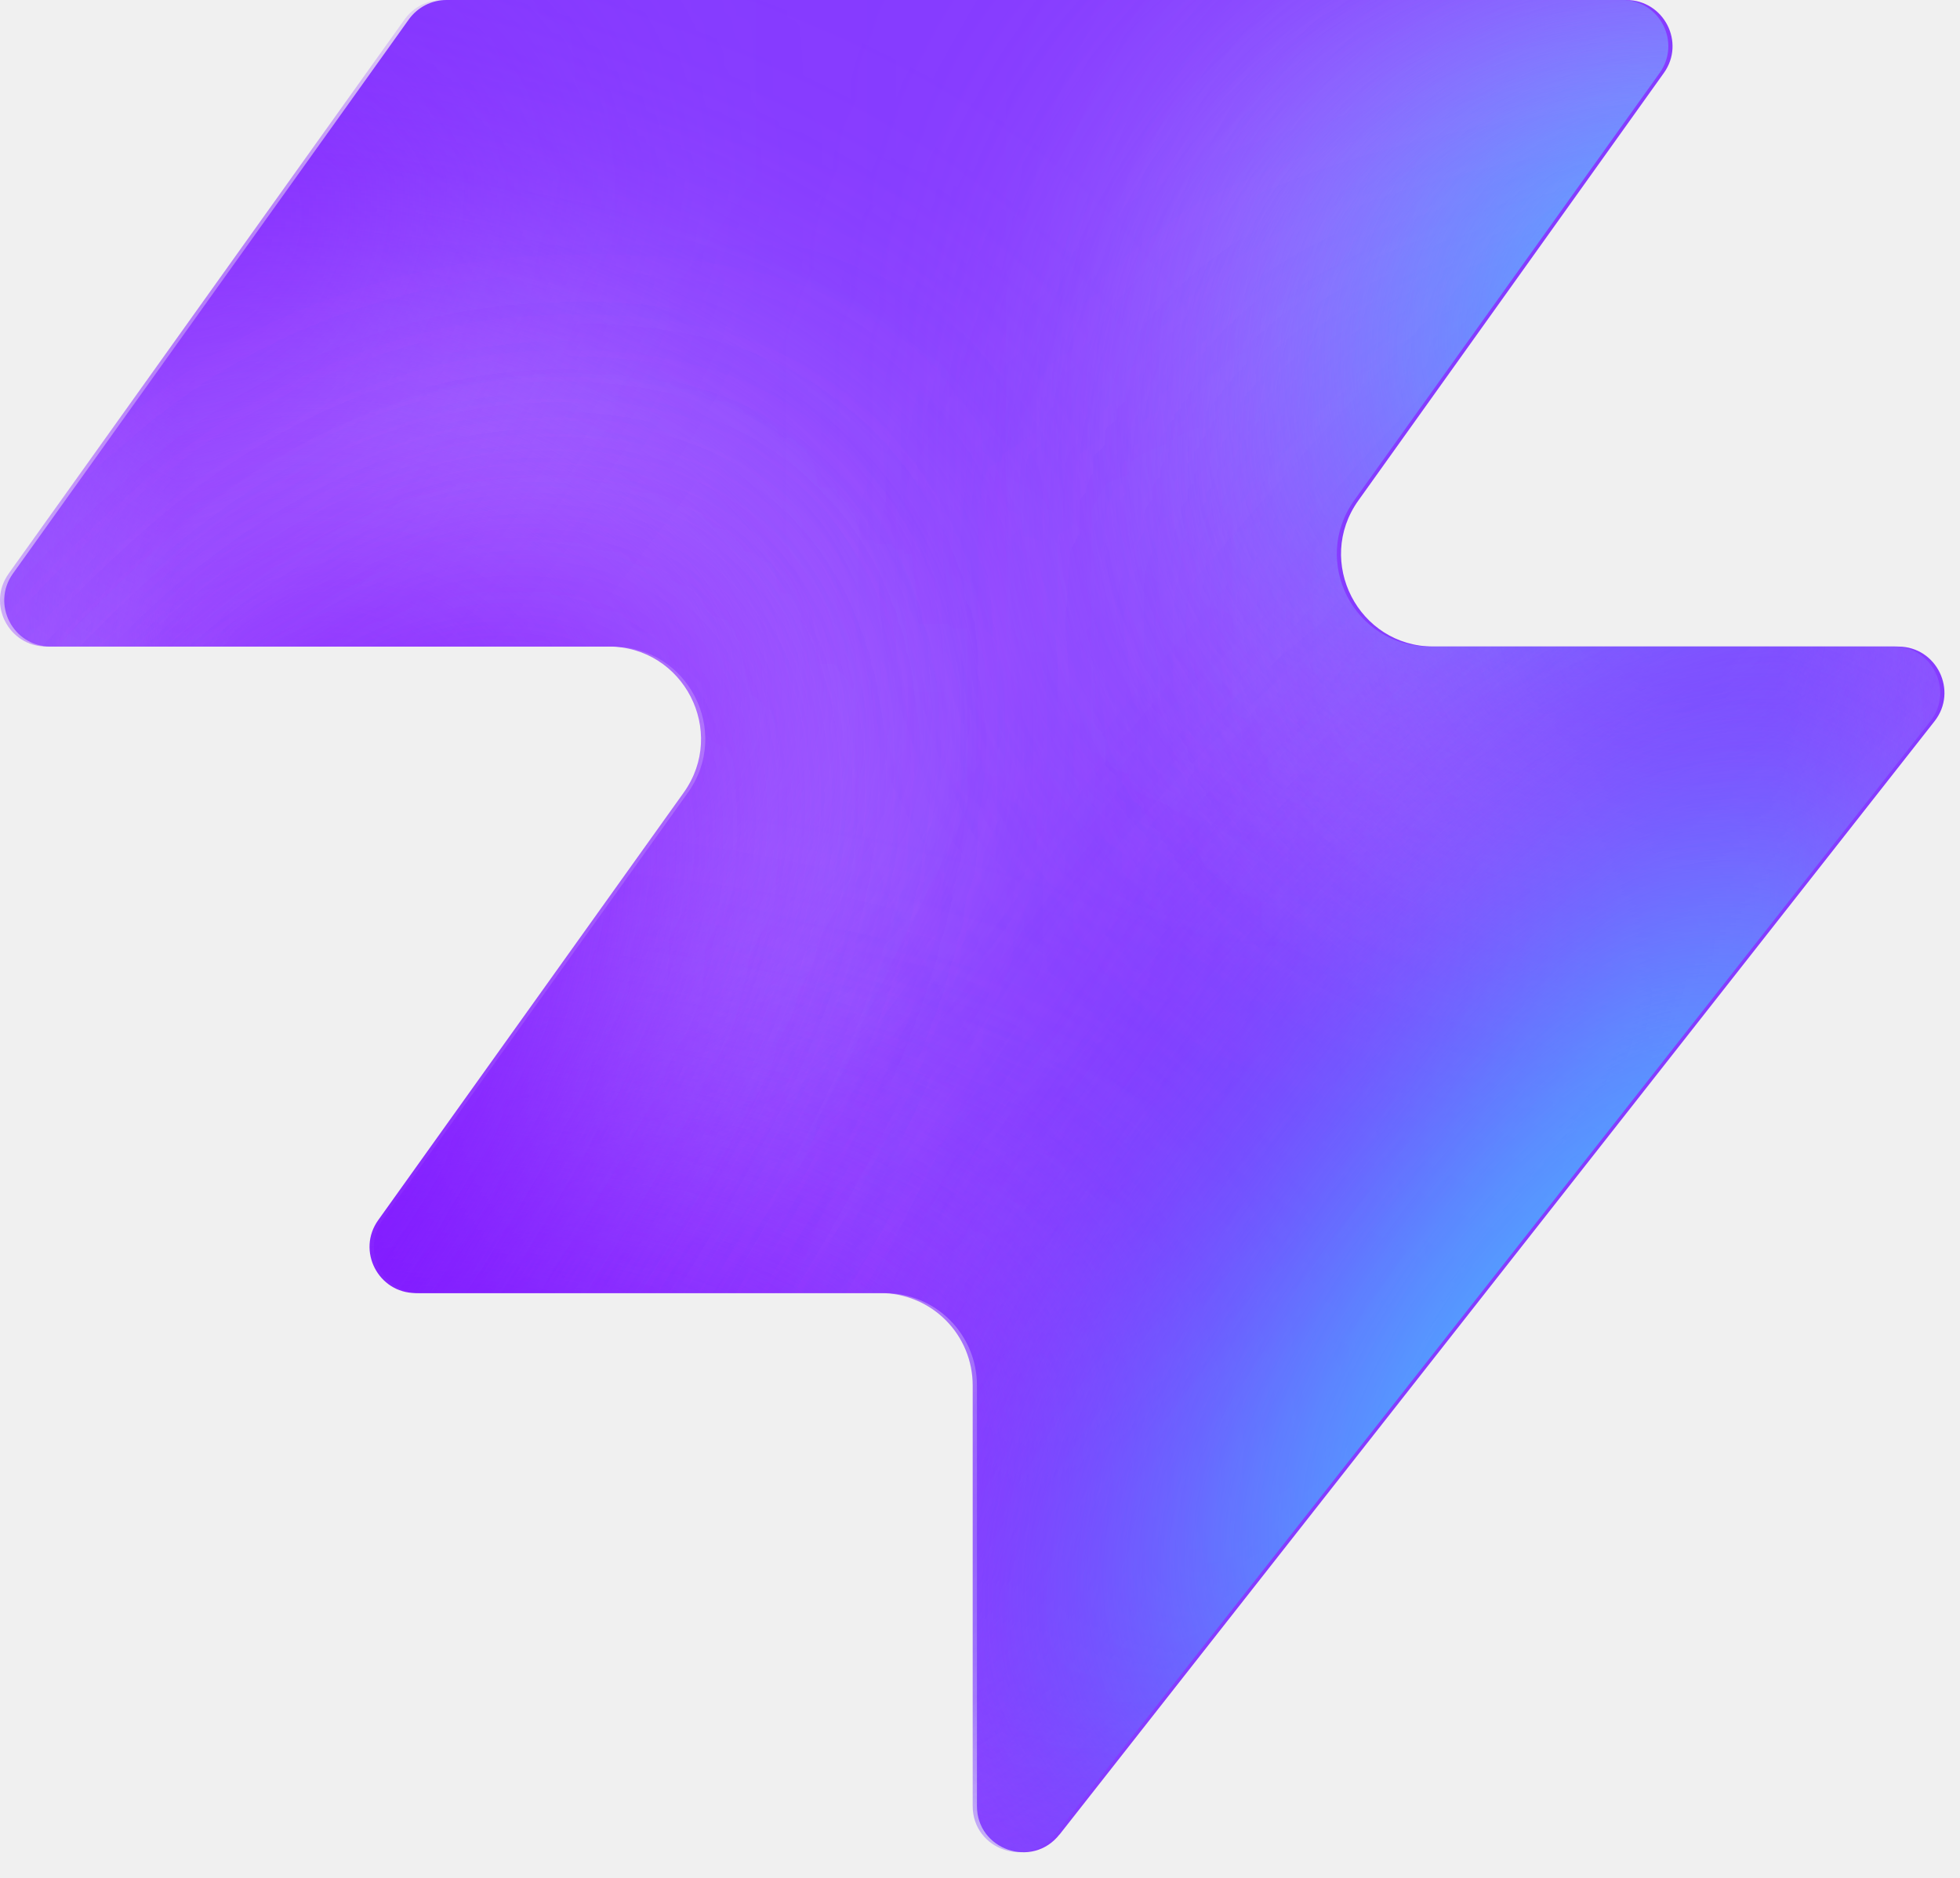
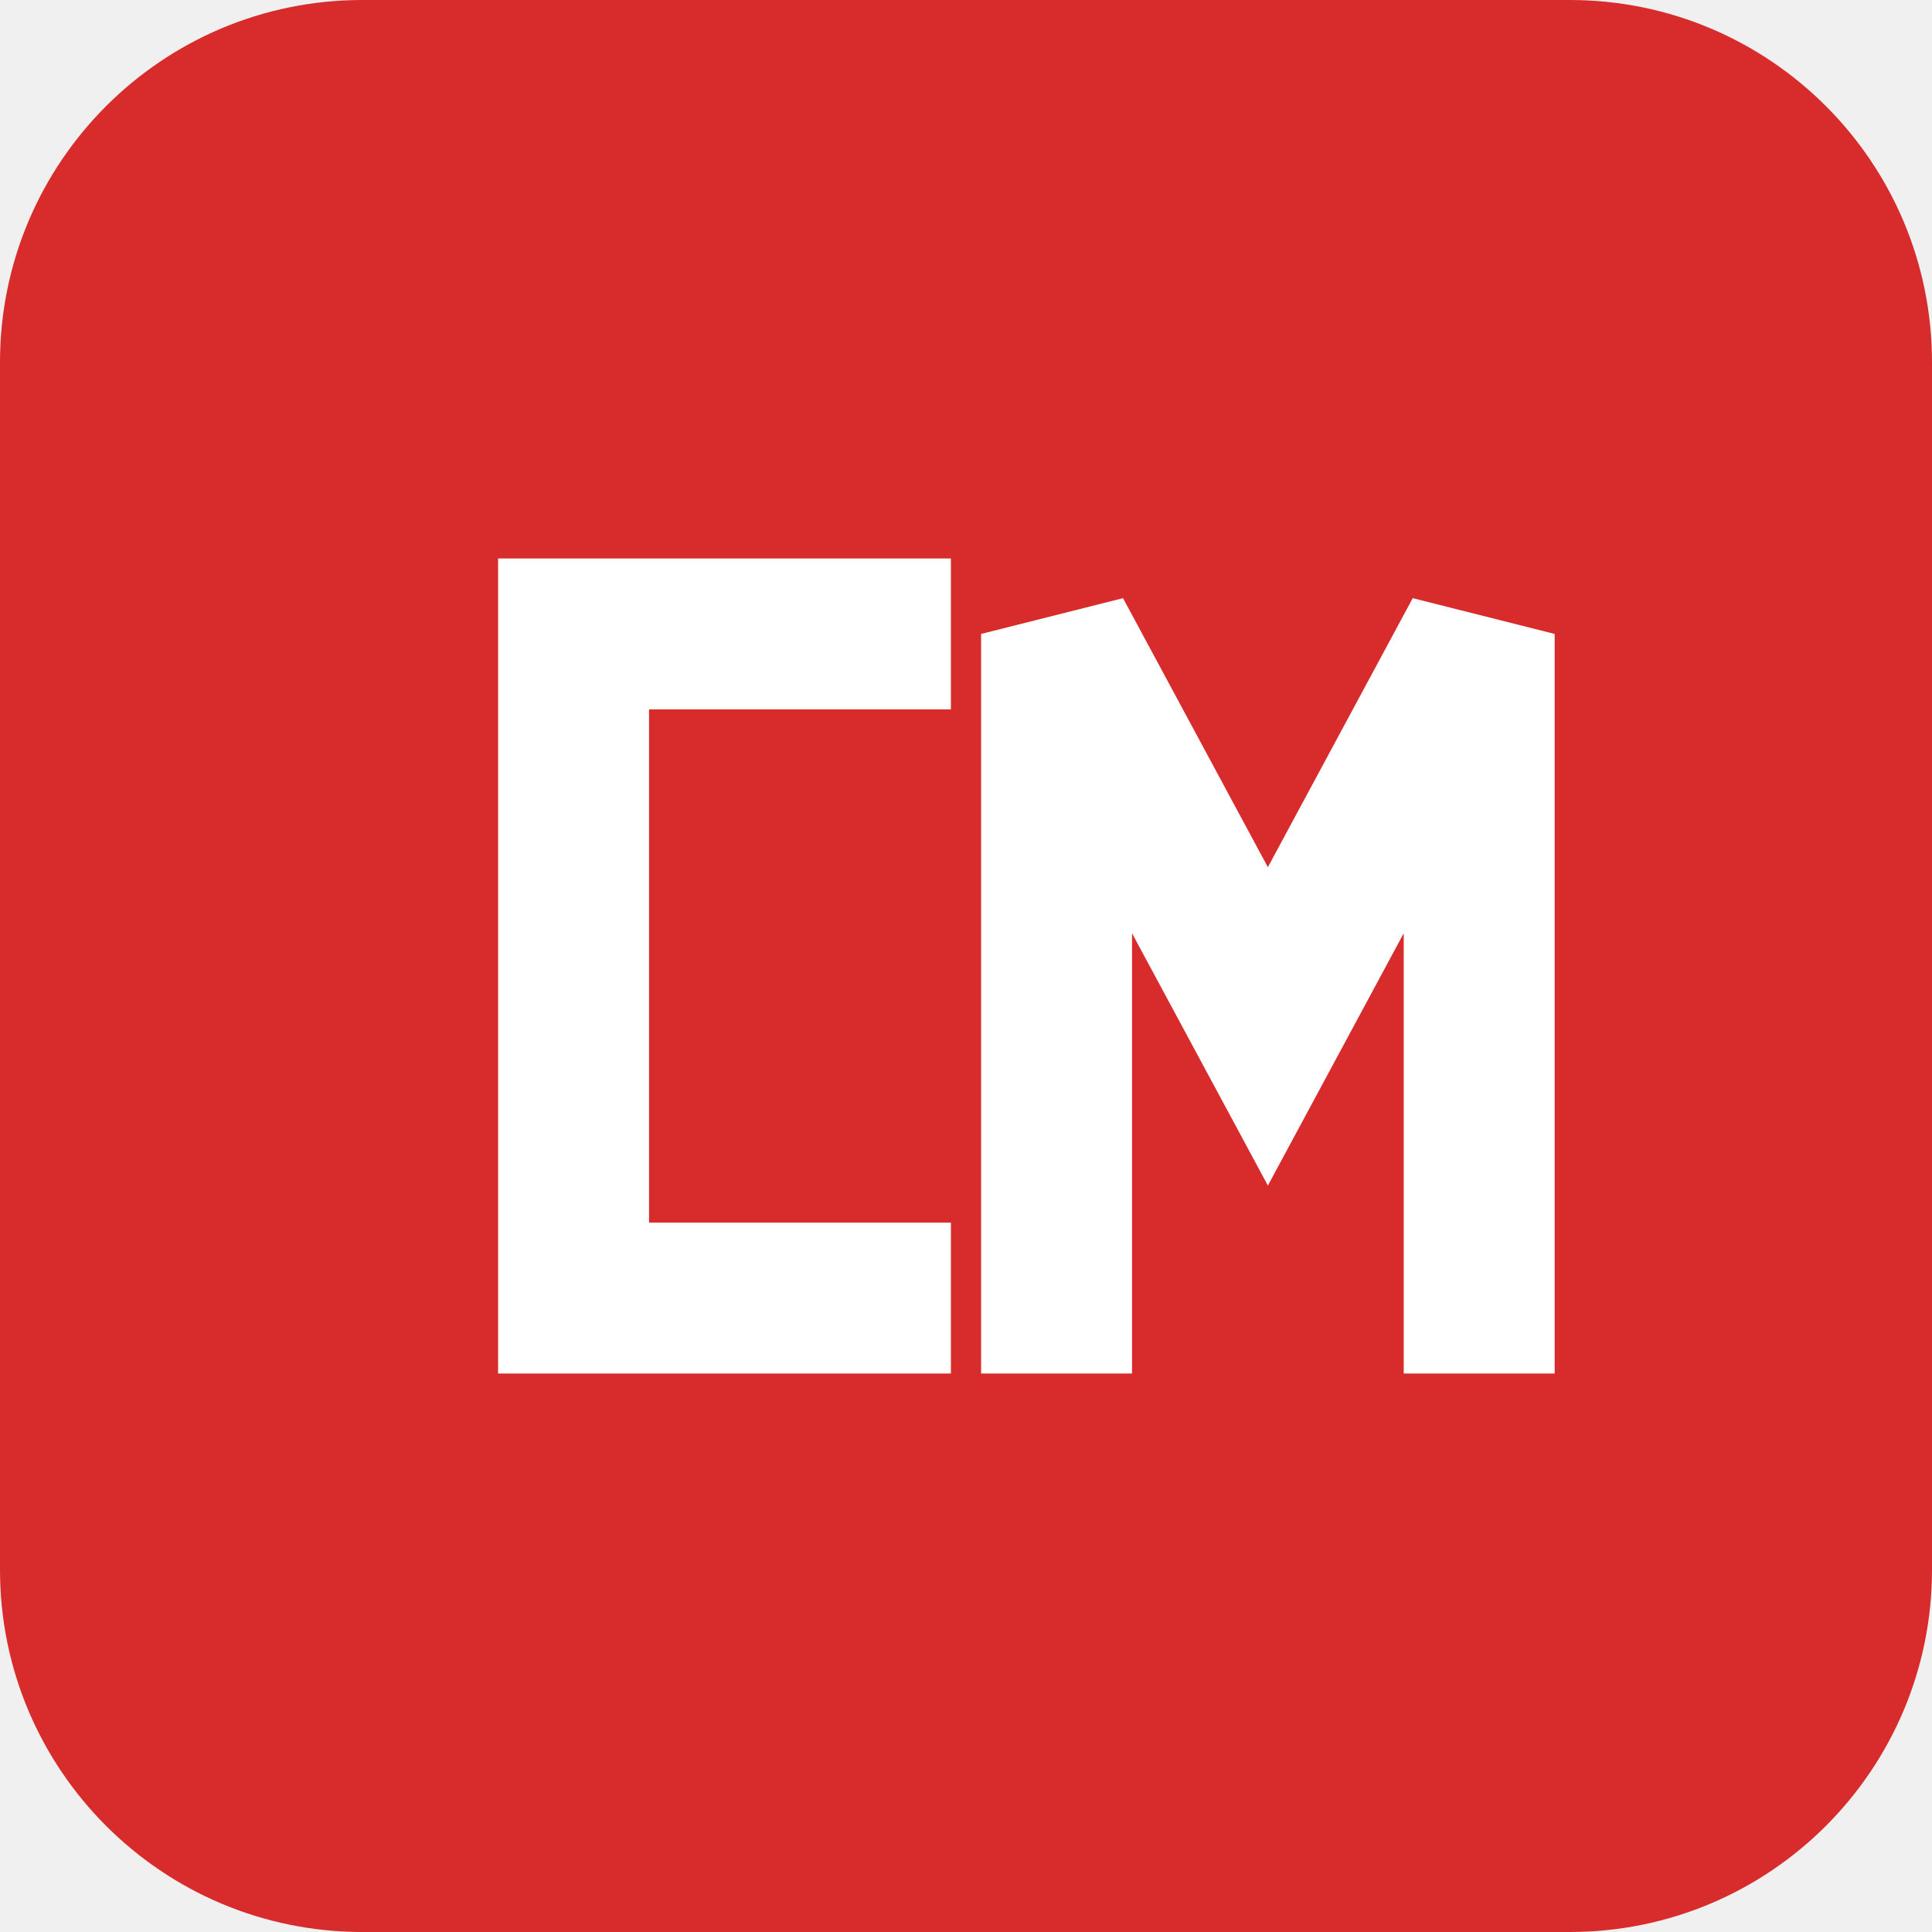
- <svg xmlns="http://www.w3.org/2000/svg" width="48" height="46" fill="none" viewBox="0 0 48 46">
-   <path fill="#863bff" d="M25.946 44.938c-.664.845-2.021.375-2.021-.698V33.937a2.26 2.26 0 0 0-2.262-2.262H10.287c-.92 0-1.456-1.04-.92-1.788l7.48-10.471c1.07-1.497 0-3.578-1.842-3.578H1.237c-.92 0-1.456-1.04-.92-1.788L10.013.474c.214-.297.556-.474.92-.474h28.894c.92 0 1.456 1.04.92 1.788l-7.48 10.471c-1.07 1.498 0 3.579 1.842 3.579h11.377c.943 0 1.473 1.088.89 1.83L25.947 44.94z" style="fill:#863bff;fill:color(display-p3 .525 .23 1);fill-opacity:1" />
-   <mask id="a" width="48" height="46" x="0" y="0" maskUnits="userSpaceOnUse" style="mask-type:alpha">
-     <path fill="#000" d="M25.842 44.938c-.664.844-2.021.375-2.021-.698V33.937a2.26 2.26 0 0 0-2.262-2.262H10.183c-.92 0-1.456-1.04-.92-1.788l7.48-10.471c1.07-1.498 0-3.579-1.842-3.579H1.133c-.92 0-1.456-1.04-.92-1.787L9.91.473c.214-.297.556-.474.92-.474h28.894c.92 0 1.456 1.04.92 1.788l-7.48 10.471c-1.07 1.498 0 3.578 1.842 3.578h11.377c.943 0 1.473 1.088.89 1.832L25.843 44.94z" style="fill:#000;fill-opacity:1" />
-   </mask>
-   <g mask="url(#a)">
-     <g filter="url(#b)">
-       <ellipse cx="5.508" cy="14.704" fill="#ede6ff" rx="5.508" ry="14.704" style="fill:#ede6ff;fill:color(display-p3 .927 .903 1);fill-opacity:1" transform="matrix(.00324 1 1 -.00324 -4.47 31.516)" />
-     </g>
-     <g filter="url(#c)">
-       <ellipse cx="10.399" cy="29.851" fill="#ede6ff" rx="10.399" ry="29.851" style="fill:#ede6ff;fill:color(display-p3 .927 .903 1);fill-opacity:1" transform="matrix(.00324 1 1 -.00324 -39.328 7.883)" />
-     </g>
-     <g filter="url(#d)">
-       <ellipse cx="5.508" cy="30.487" fill="#7e14ff" rx="5.508" ry="30.487" style="fill:#7e14ff;fill:color(display-p3 .492 .077 1);fill-opacity:1" transform="rotate(89.814 -25.913 -14.639)scale(1 -1)" />
-     </g>
-     <g filter="url(#e)">
-       <ellipse cx="5.508" cy="30.599" fill="#7e14ff" rx="5.508" ry="30.599" style="fill:#7e14ff;fill:color(display-p3 .492 .077 1);fill-opacity:1" transform="rotate(89.814 -32.644 -3.334)scale(1 -1)" />
-     </g>
-     <g filter="url(#f)">
-       <ellipse cx="5.508" cy="30.599" fill="#7e14ff" rx="5.508" ry="30.599" style="fill:#7e14ff;fill:color(display-p3 .492 .077 1);fill-opacity:1" transform="matrix(.00324 1 1 -.00324 -34.34 30.47)" />
-     </g>
-     <g filter="url(#g)">
-       <ellipse cx="14.072" cy="22.078" fill="#ede6ff" rx="14.072" ry="22.078" style="fill:#ede6ff;fill:color(display-p3 .927 .903 1);fill-opacity:1" transform="rotate(93.35 24.506 48.493)scale(-1 1)" />
-     </g>
-     <g filter="url(#h)">
-       <ellipse cx="3.47" cy="21.501" fill="#7e14ff" rx="3.47" ry="21.501" style="fill:#7e14ff;fill:color(display-p3 .492 .077 1);fill-opacity:1" transform="rotate(89.009 28.708 47.59)scale(-1 1)" />
-     </g>
-     <g filter="url(#i)">
-       <ellipse cx="3.47" cy="21.501" fill="#7e14ff" rx="3.47" ry="21.501" style="fill:#7e14ff;fill:color(display-p3 .492 .077 1);fill-opacity:1" transform="rotate(89.009 28.708 47.59)scale(-1 1)" />
-     </g>
-     <g filter="url(#j)">
-       <ellipse cx=".387" cy="8.972" fill="#7e14ff" rx="4.407" ry="29.108" style="fill:#7e14ff;fill:color(display-p3 .492 .077 1);fill-opacity:1" transform="rotate(39.51 .387 8.972)" />
-     </g>
-     <g filter="url(#k)">
-       <ellipse cx="47.523" cy="-6.092" fill="#7e14ff" rx="4.407" ry="29.108" style="fill:#7e14ff;fill:color(display-p3 .492 .077 1);fill-opacity:1" transform="rotate(37.892 47.523 -6.092)" />
-     </g>
-     <g filter="url(#l)">
-       <ellipse cx="41.412" cy="6.333" fill="#47bfff" rx="5.971" ry="9.665" style="fill:#47bfff;fill:color(display-p3 .28 .748 1);fill-opacity:1" transform="rotate(37.892 41.412 6.333)" />
-     </g>
-     <g filter="url(#m)">
-       <ellipse cx="-1.879" cy="38.332" fill="#7e14ff" rx="4.407" ry="29.108" style="fill:#7e14ff;fill:color(display-p3 .492 .077 1);fill-opacity:1" transform="rotate(37.892 -1.88 38.332)" />
-     </g>
-     <g filter="url(#n)">
-       <ellipse cx="-1.879" cy="38.332" fill="#7e14ff" rx="4.407" ry="29.108" style="fill:#7e14ff;fill:color(display-p3 .492 .077 1);fill-opacity:1" transform="rotate(37.892 -1.88 38.332)" />
-     </g>
-     <g filter="url(#o)">
-       <ellipse cx="35.651" cy="29.907" fill="#7e14ff" rx="4.407" ry="29.108" style="fill:#7e14ff;fill:color(display-p3 .492 .077 1);fill-opacity:1" transform="rotate(37.892 35.651 29.907)" />
-     </g>
-     <g filter="url(#p)">
-       <ellipse cx="38.418" cy="32.4" fill="#47bfff" rx="5.971" ry="15.297" style="fill:#47bfff;fill:color(display-p3 .28 .748 1);fill-opacity:1" transform="rotate(37.892 38.418 32.4)" />
-     </g>
-   </g>
-   <defs>
-     <filter id="b" width="60.045" height="41.654" x="-19.77" y="16.149" color-interpolation-filters="sRGB" filterUnits="userSpaceOnUse">
-       <feFlood flood-opacity="0" result="BackgroundImageFix" />
-       <feBlend in="SourceGraphic" in2="BackgroundImageFix" result="shape" />
-       <feGaussianBlur result="effect1_foregroundBlur_2002_17158" stdDeviation="7.659" />
-     </filter>
-     <filter id="c" width="90.34" height="51.437" x="-54.613" y="-7.533" color-interpolation-filters="sRGB" filterUnits="userSpaceOnUse">
-       <feFlood flood-opacity="0" result="BackgroundImageFix" />
-       <feBlend in="SourceGraphic" in2="BackgroundImageFix" result="shape" />
-       <feGaussianBlur result="effect1_foregroundBlur_2002_17158" stdDeviation="7.659" />
-     </filter>
-     <filter id="d" width="79.355" height="29.4" x="-49.64" y="2.03" color-interpolation-filters="sRGB" filterUnits="userSpaceOnUse">
-       <feFlood flood-opacity="0" result="BackgroundImageFix" />
-       <feBlend in="SourceGraphic" in2="BackgroundImageFix" result="shape" />
-       <feGaussianBlur result="effect1_foregroundBlur_2002_17158" stdDeviation="4.596" />
-     </filter>
-     <filter id="e" width="79.579" height="29.4" x="-45.045" y="20.029" color-interpolation-filters="sRGB" filterUnits="userSpaceOnUse">
-       <feFlood flood-opacity="0" result="BackgroundImageFix" />
-       <feBlend in="SourceGraphic" in2="BackgroundImageFix" result="shape" />
-       <feGaussianBlur result="effect1_foregroundBlur_2002_17158" stdDeviation="4.596" />
-     </filter>
-     <filter id="f" width="79.579" height="29.4" x="-43.513" y="21.178" color-interpolation-filters="sRGB" filterUnits="userSpaceOnUse">
-       <feFlood flood-opacity="0" result="BackgroundImageFix" />
-       <feBlend in="SourceGraphic" in2="BackgroundImageFix" result="shape" />
-       <feGaussianBlur result="effect1_foregroundBlur_2002_17158" stdDeviation="4.596" />
-     </filter>
-     <filter id="g" width="74.749" height="58.852" x="15.756" y="-17.901" color-interpolation-filters="sRGB" filterUnits="userSpaceOnUse">
-       <feFlood flood-opacity="0" result="BackgroundImageFix" />
-       <feBlend in="SourceGraphic" in2="BackgroundImageFix" result="shape" />
-       <feGaussianBlur result="effect1_foregroundBlur_2002_17158" stdDeviation="7.659" />
-     </filter>
-     <filter id="h" width="61.377" height="25.362" x="23.548" y="2.284" color-interpolation-filters="sRGB" filterUnits="userSpaceOnUse">
-       <feFlood flood-opacity="0" result="BackgroundImageFix" />
-       <feBlend in="SourceGraphic" in2="BackgroundImageFix" result="shape" />
-       <feGaussianBlur result="effect1_foregroundBlur_2002_17158" stdDeviation="4.596" />
-     </filter>
-     <filter id="i" width="61.377" height="25.362" x="23.548" y="2.284" color-interpolation-filters="sRGB" filterUnits="userSpaceOnUse">
-       <feFlood flood-opacity="0" result="BackgroundImageFix" />
-       <feBlend in="SourceGraphic" in2="BackgroundImageFix" result="shape" />
-       <feGaussianBlur result="effect1_foregroundBlur_2002_17158" stdDeviation="4.596" />
-     </filter>
-     <filter id="j" width="56.045" height="63.649" x="-27.636" y="-22.853" color-interpolation-filters="sRGB" filterUnits="userSpaceOnUse">
-       <feFlood flood-opacity="0" result="BackgroundImageFix" />
-       <feBlend in="SourceGraphic" in2="BackgroundImageFix" result="shape" />
-       <feGaussianBlur result="effect1_foregroundBlur_2002_17158" stdDeviation="4.596" />
-     </filter>
-     <filter id="k" width="54.814" height="64.646" x="20.116" y="-38.415" color-interpolation-filters="sRGB" filterUnits="userSpaceOnUse">
-       <feFlood flood-opacity="0" result="BackgroundImageFix" />
-       <feBlend in="SourceGraphic" in2="BackgroundImageFix" result="shape" />
-       <feGaussianBlur result="effect1_foregroundBlur_2002_17158" stdDeviation="4.596" />
-     </filter>
-     <filter id="l" width="33.541" height="35.313" x="24.641" y="-11.323" color-interpolation-filters="sRGB" filterUnits="userSpaceOnUse">
-       <feFlood flood-opacity="0" result="BackgroundImageFix" />
-       <feBlend in="SourceGraphic" in2="BackgroundImageFix" result="shape" />
-       <feGaussianBlur result="effect1_foregroundBlur_2002_17158" stdDeviation="4.596" />
-     </filter>
-     <filter id="m" width="54.814" height="64.646" x="-29.286" y="6.009" color-interpolation-filters="sRGB" filterUnits="userSpaceOnUse">
-       <feFlood flood-opacity="0" result="BackgroundImageFix" />
-       <feBlend in="SourceGraphic" in2="BackgroundImageFix" result="shape" />
-       <feGaussianBlur result="effect1_foregroundBlur_2002_17158" stdDeviation="4.596" />
-     </filter>
-     <filter id="n" width="54.814" height="64.646" x="-29.286" y="6.009" color-interpolation-filters="sRGB" filterUnits="userSpaceOnUse">
-       <feFlood flood-opacity="0" result="BackgroundImageFix" />
-       <feBlend in="SourceGraphic" in2="BackgroundImageFix" result="shape" />
-       <feGaussianBlur result="effect1_foregroundBlur_2002_17158" stdDeviation="4.596" />
-     </filter>
-     <filter id="o" width="54.814" height="64.646" x="8.244" y="-2.416" color-interpolation-filters="sRGB" filterUnits="userSpaceOnUse">
-       <feFlood flood-opacity="0" result="BackgroundImageFix" />
-       <feBlend in="SourceGraphic" in2="BackgroundImageFix" result="shape" />
-       <feGaussianBlur result="effect1_foregroundBlur_2002_17158" stdDeviation="4.596" />
-     </filter>
-     <filter id="p" width="39.409" height="43.623" x="18.713" y="10.588" color-interpolation-filters="sRGB" filterUnits="userSpaceOnUse">
-       <feFlood flood-opacity="0" result="BackgroundImageFix" />
-       <feBlend in="SourceGraphic" in2="BackgroundImageFix" result="shape" />
-       <feGaussianBlur result="effect1_foregroundBlur_2002_17158" stdDeviation="4.596" />
-     </filter>
-   </defs>
+ <svg xmlns="http://www.w3.org/2000/svg" viewBox="0 0 64 64">
+   <rect width="64" height="64" rx="12" fill="#D82C2C" />
+   <path d="M29 21H19v22h10" fill="none" stroke="#FFFFFF" stroke-width="5" stroke-linecap="square" />
+   <path d="M35 43V21l7 13 7-13v22" fill="none" stroke="#FFFFFF" stroke-width="5" stroke-linecap="square" stroke-linejoin="miter" />
</svg>
